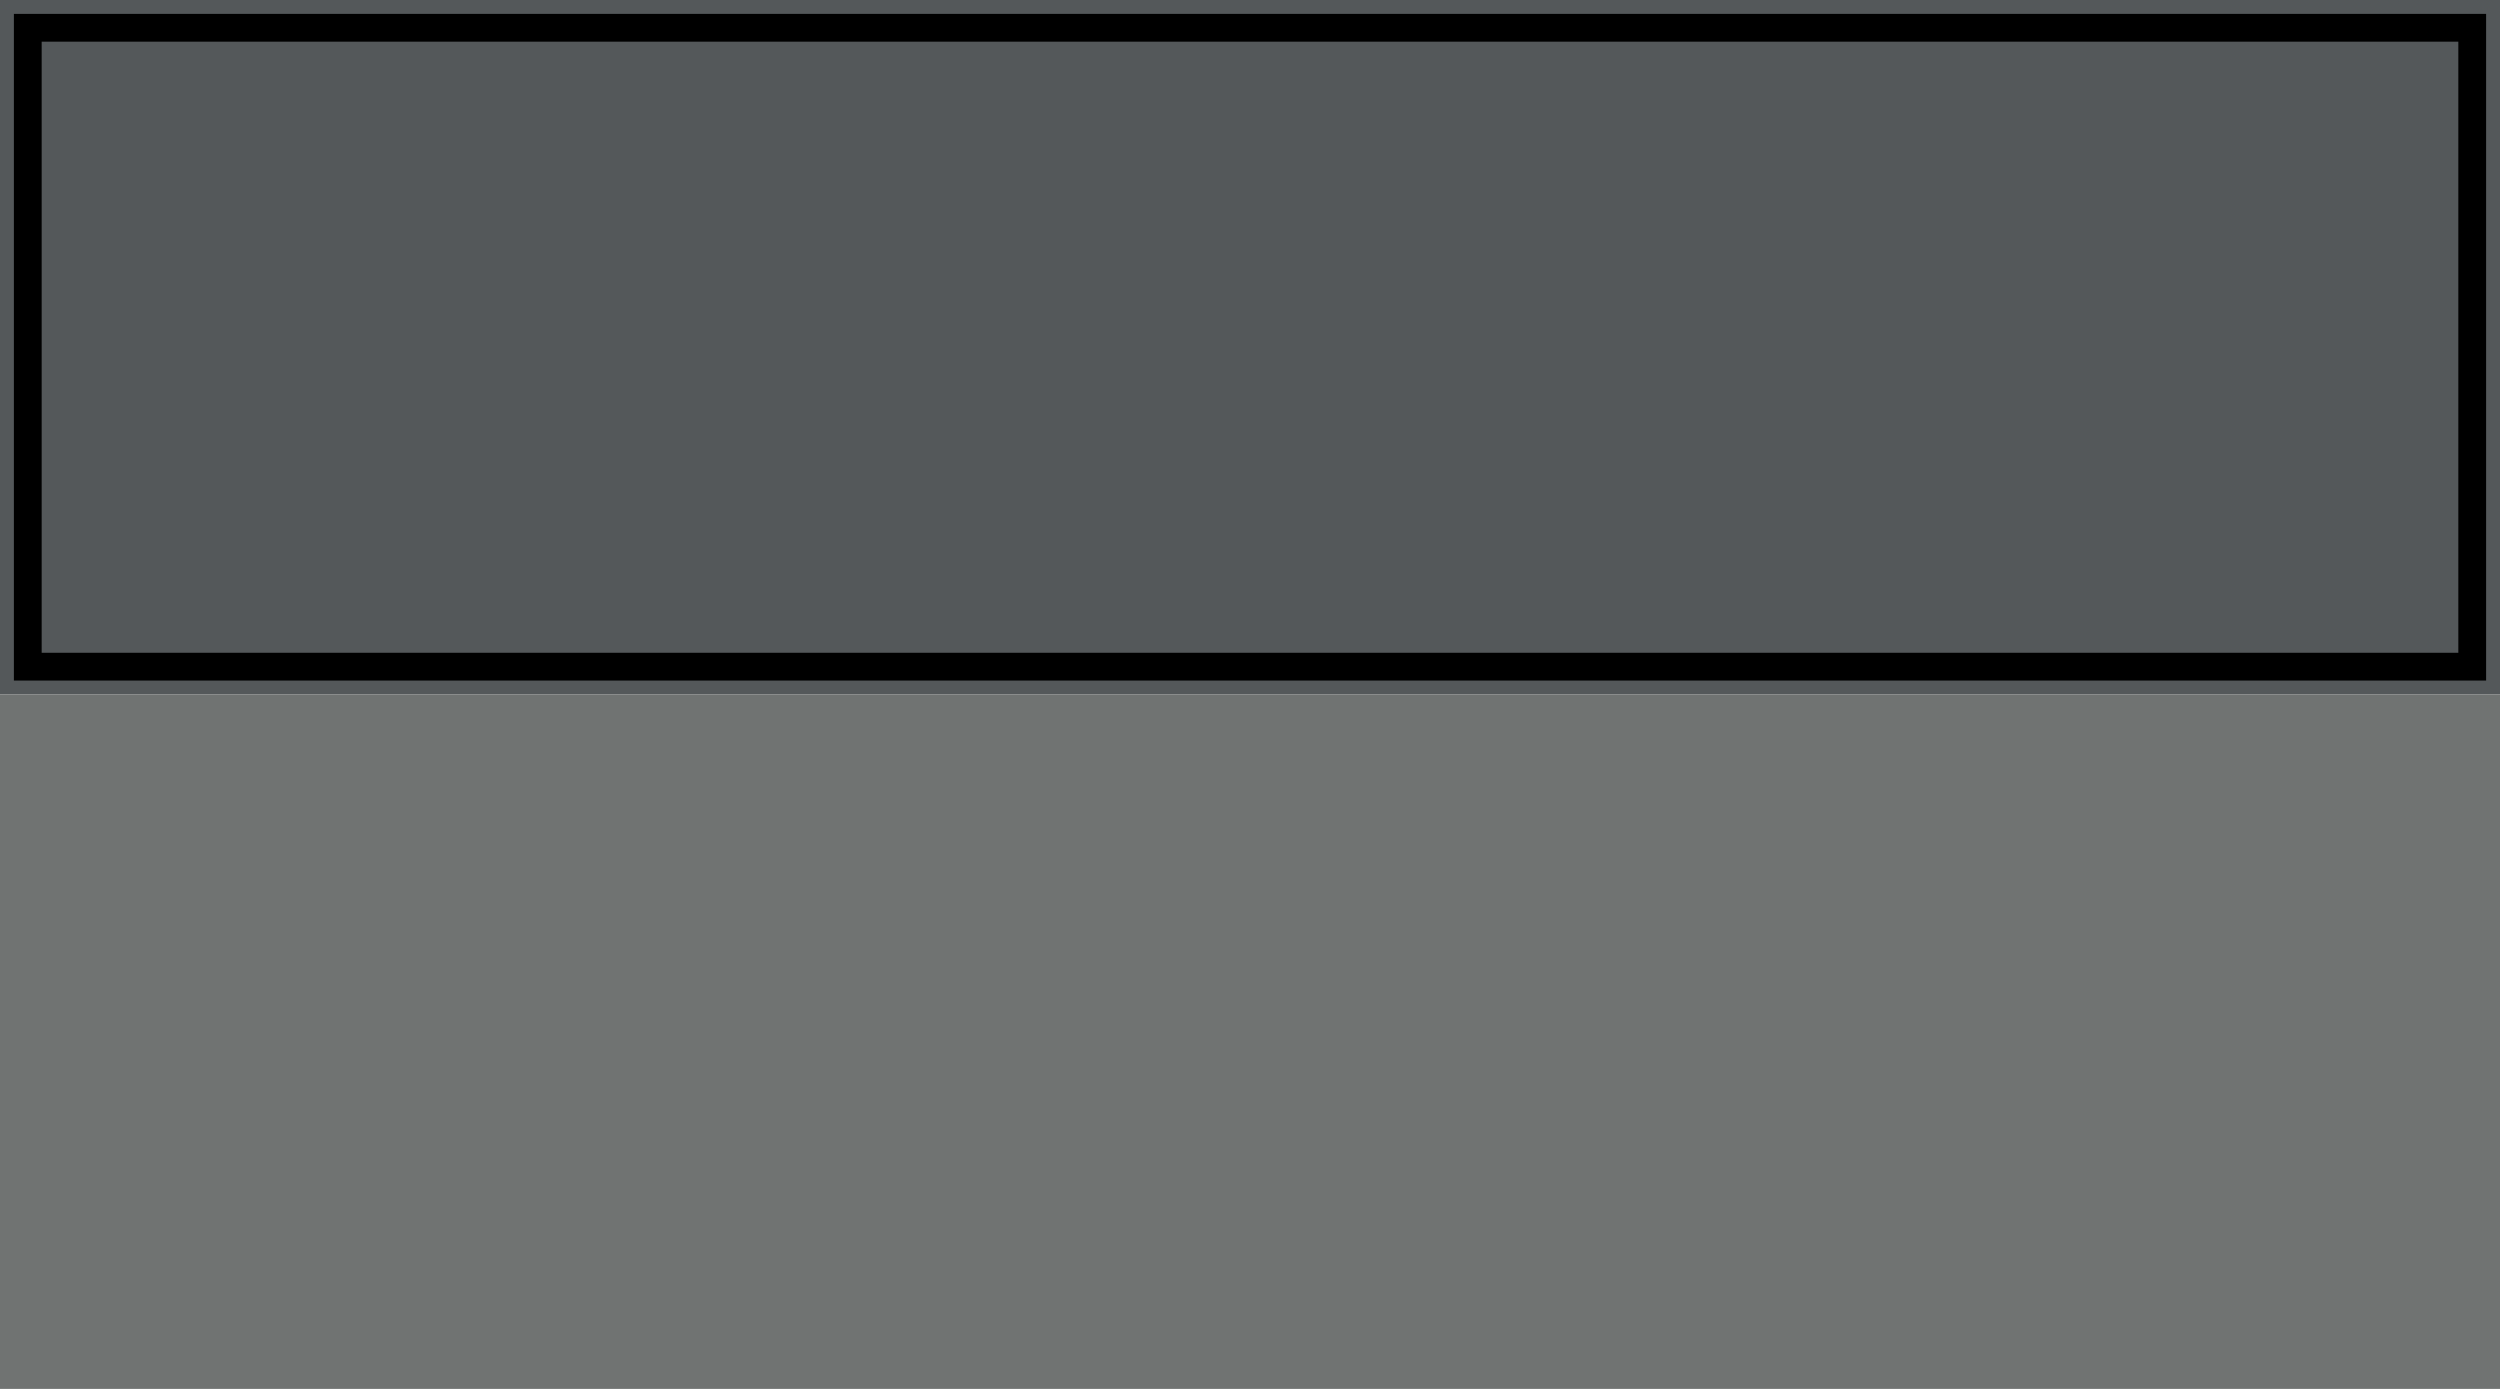
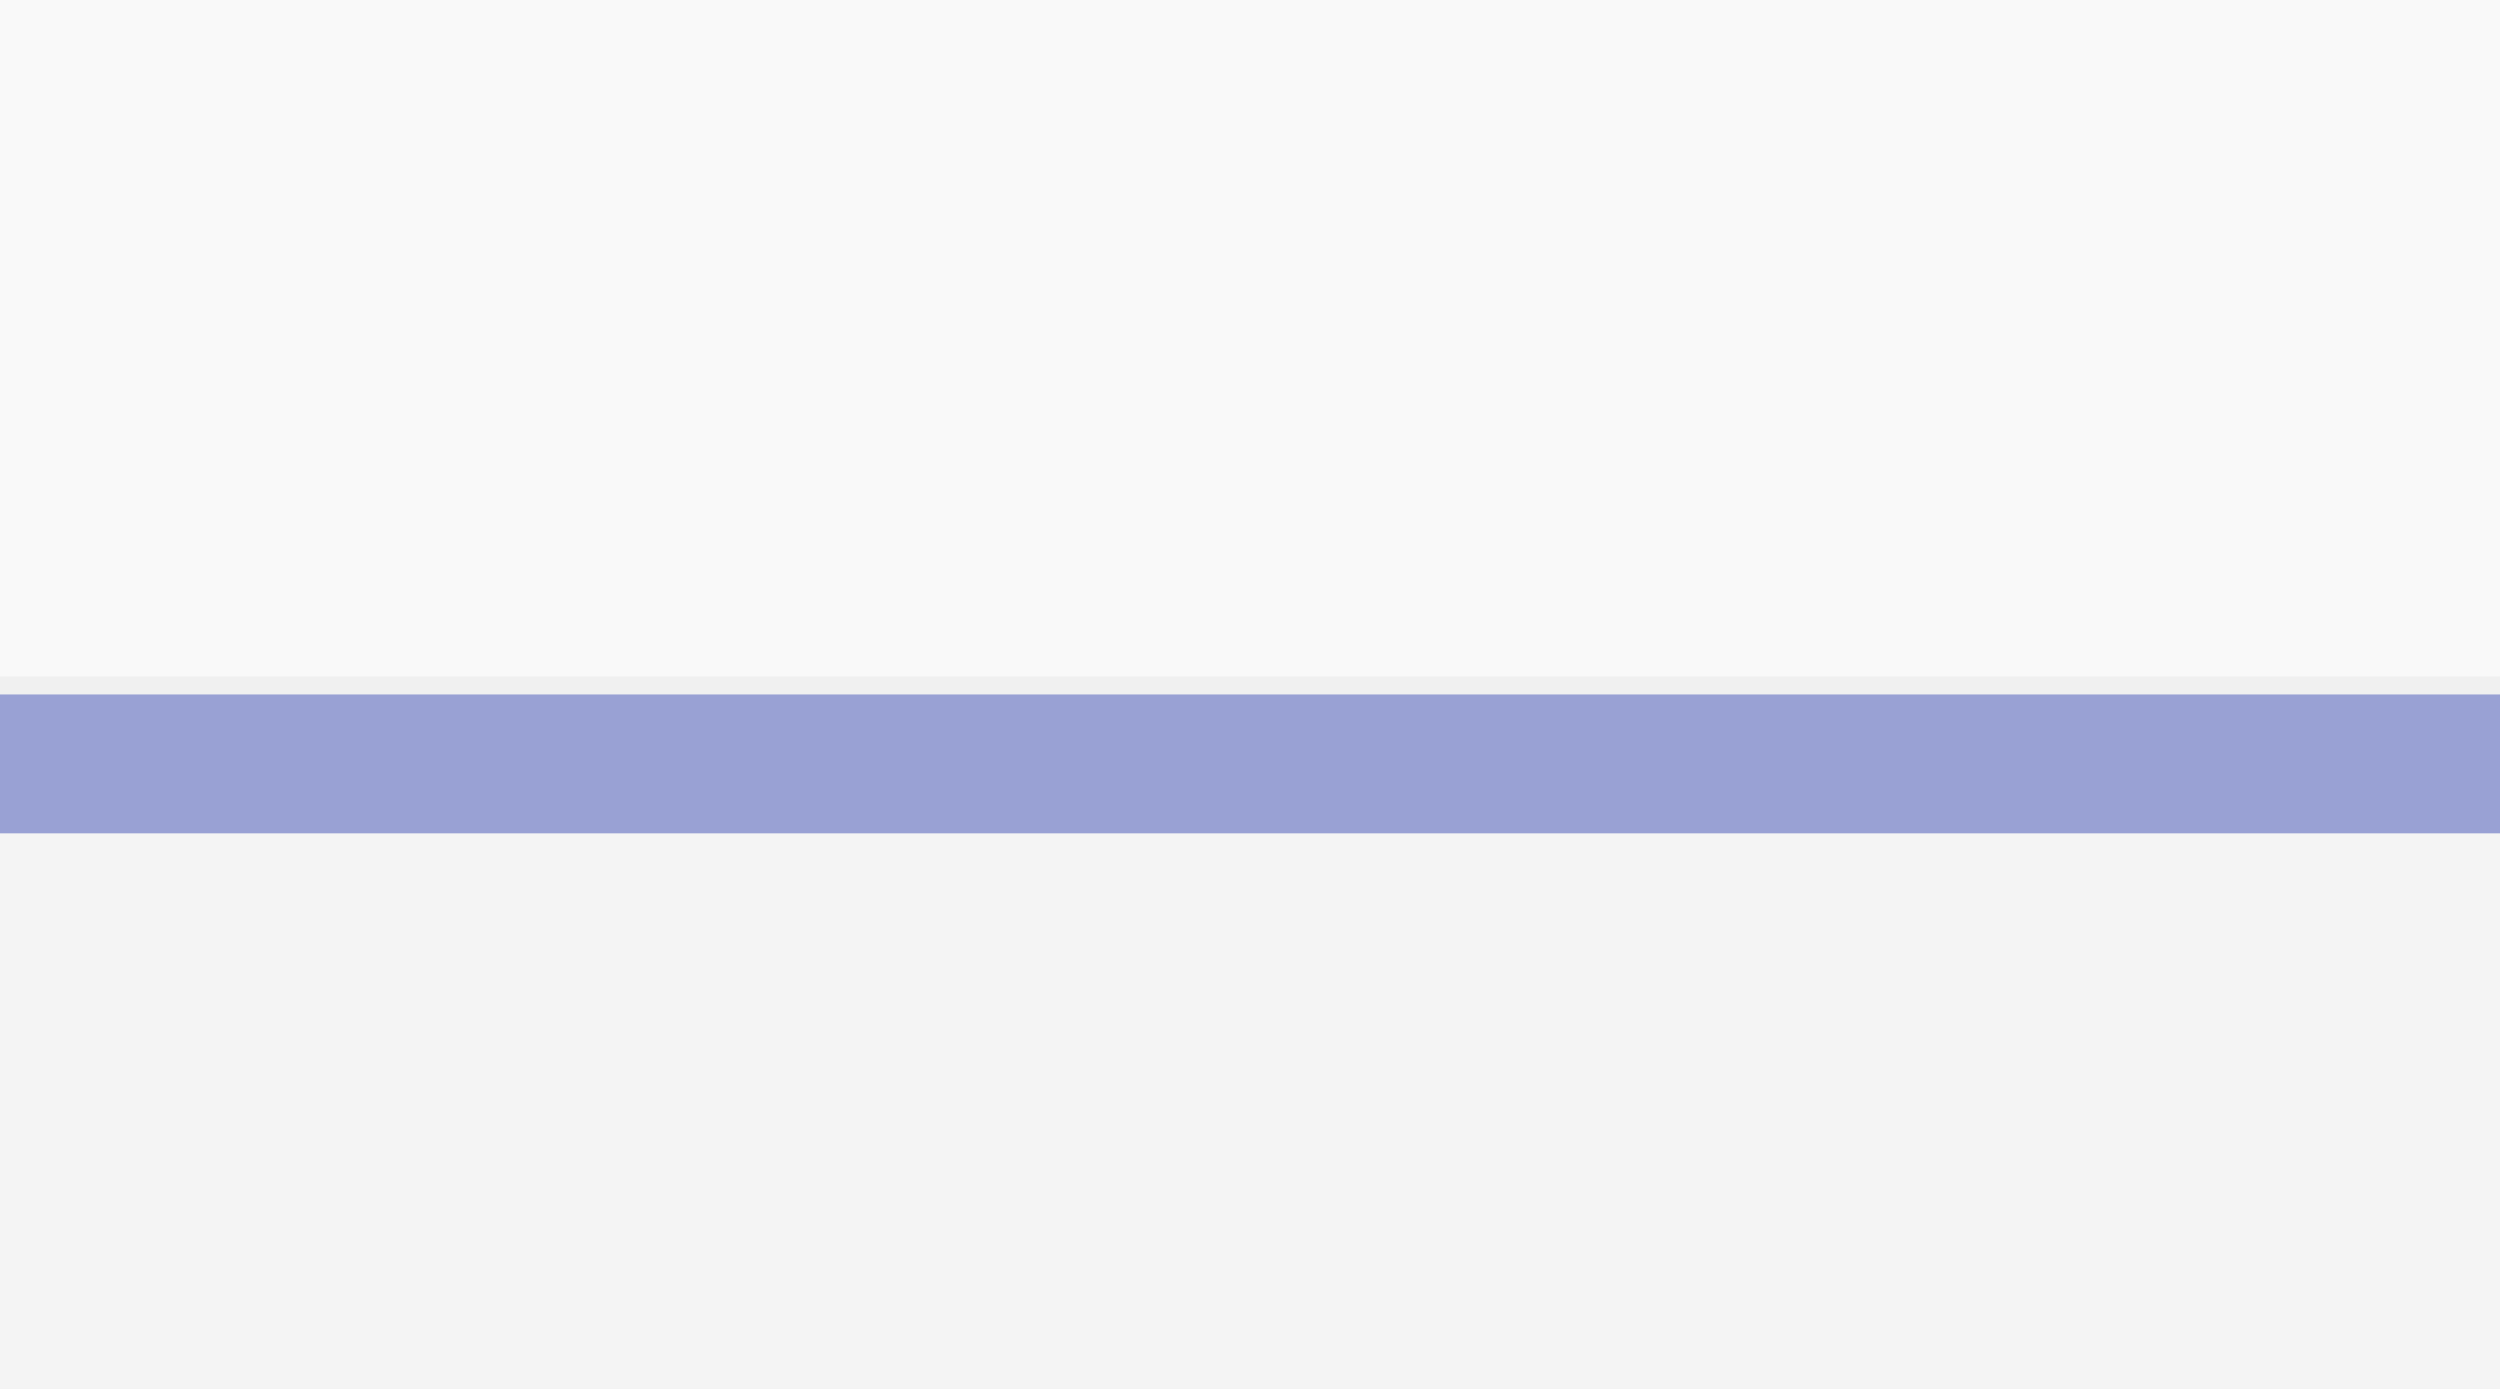
- <svg xmlns="http://www.w3.org/2000/svg" width="90" height="50">
-   <rect y="0" width="90" height="25" fill="#54585A" />
-   <path d="M 1 1 L 89 1 L 89 24 L 1 24 L 1 0.5" stroke="#000000" stroke-width="1" fill="none" />
-   <rect y="25" width="90" height="25" fill="#707372" />
+ <svg xmlns="http://www.w3.org/2000/svg" width="90" height="50" version="1.1">
+   <rect width="90" height="24.353" fill="#fff" fill-opacity=".627" stroke-width=".987" />
+   <rect y="25" width="90" height="25" fill="#fff" fill-opacity=".251" />
+   <rect y="25" width="90" height="5" fill="#6c78c4" fill-opacity=".667" stroke-width=".447" />
</svg>
